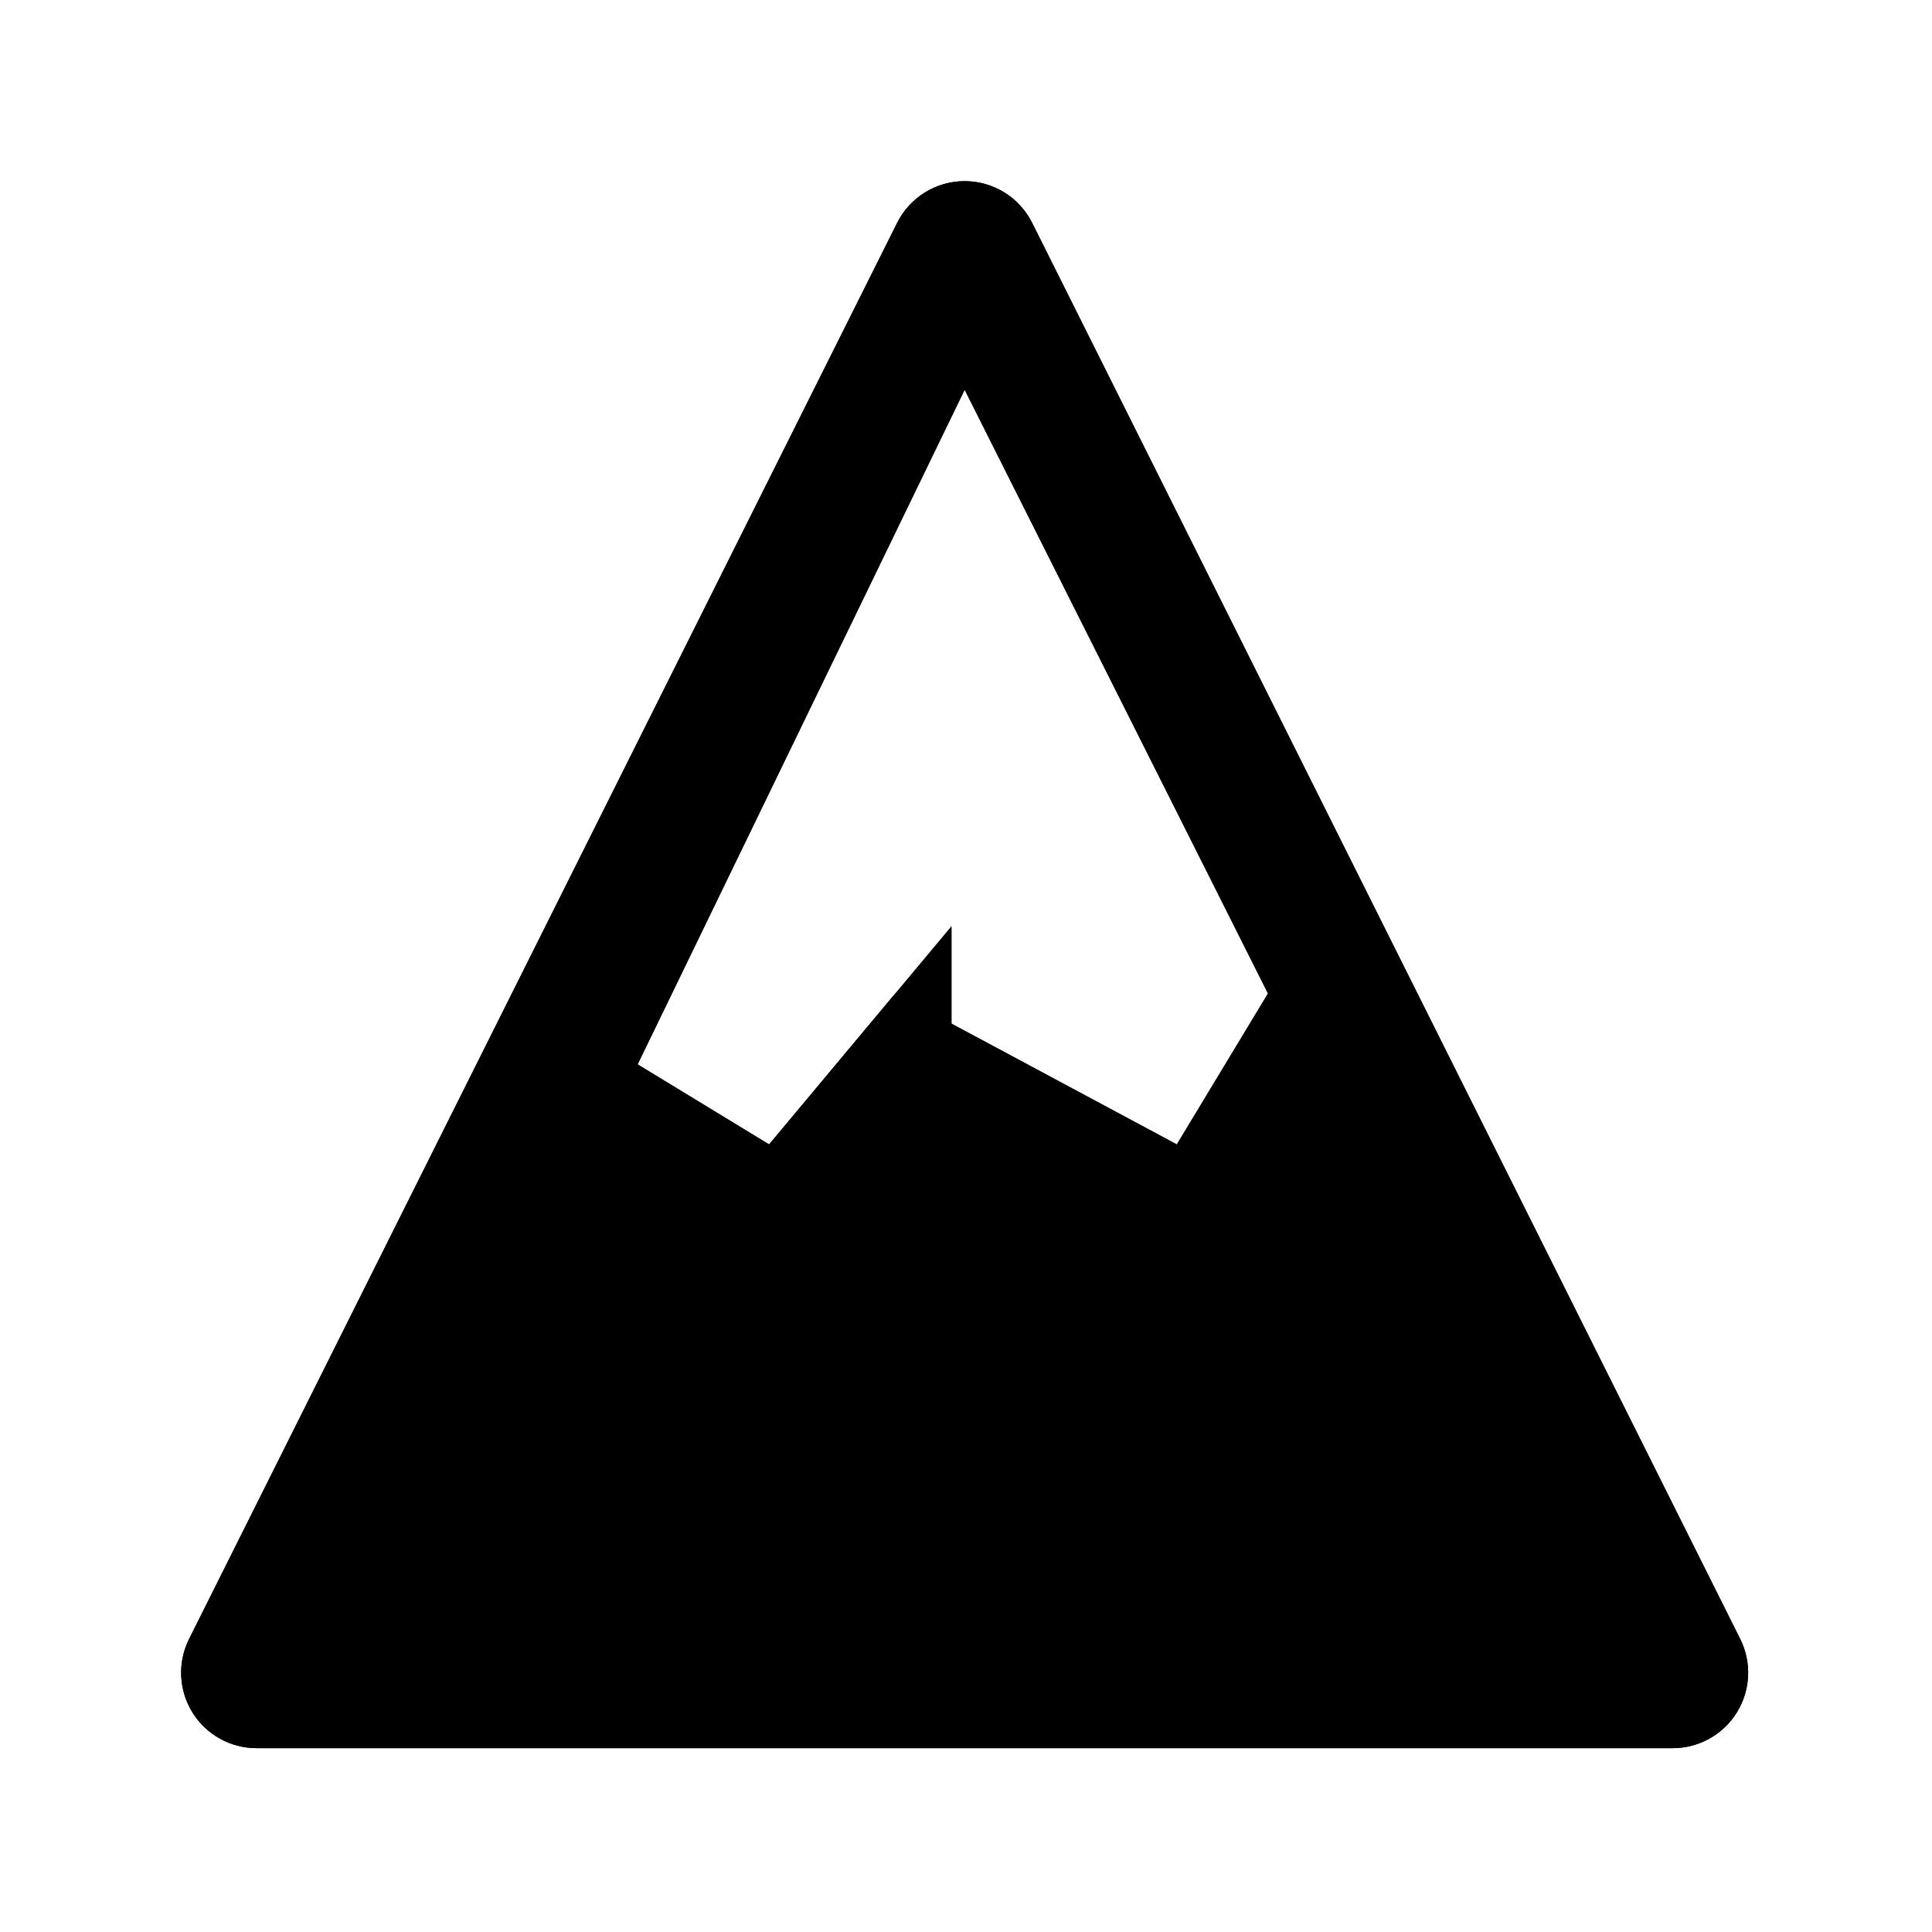
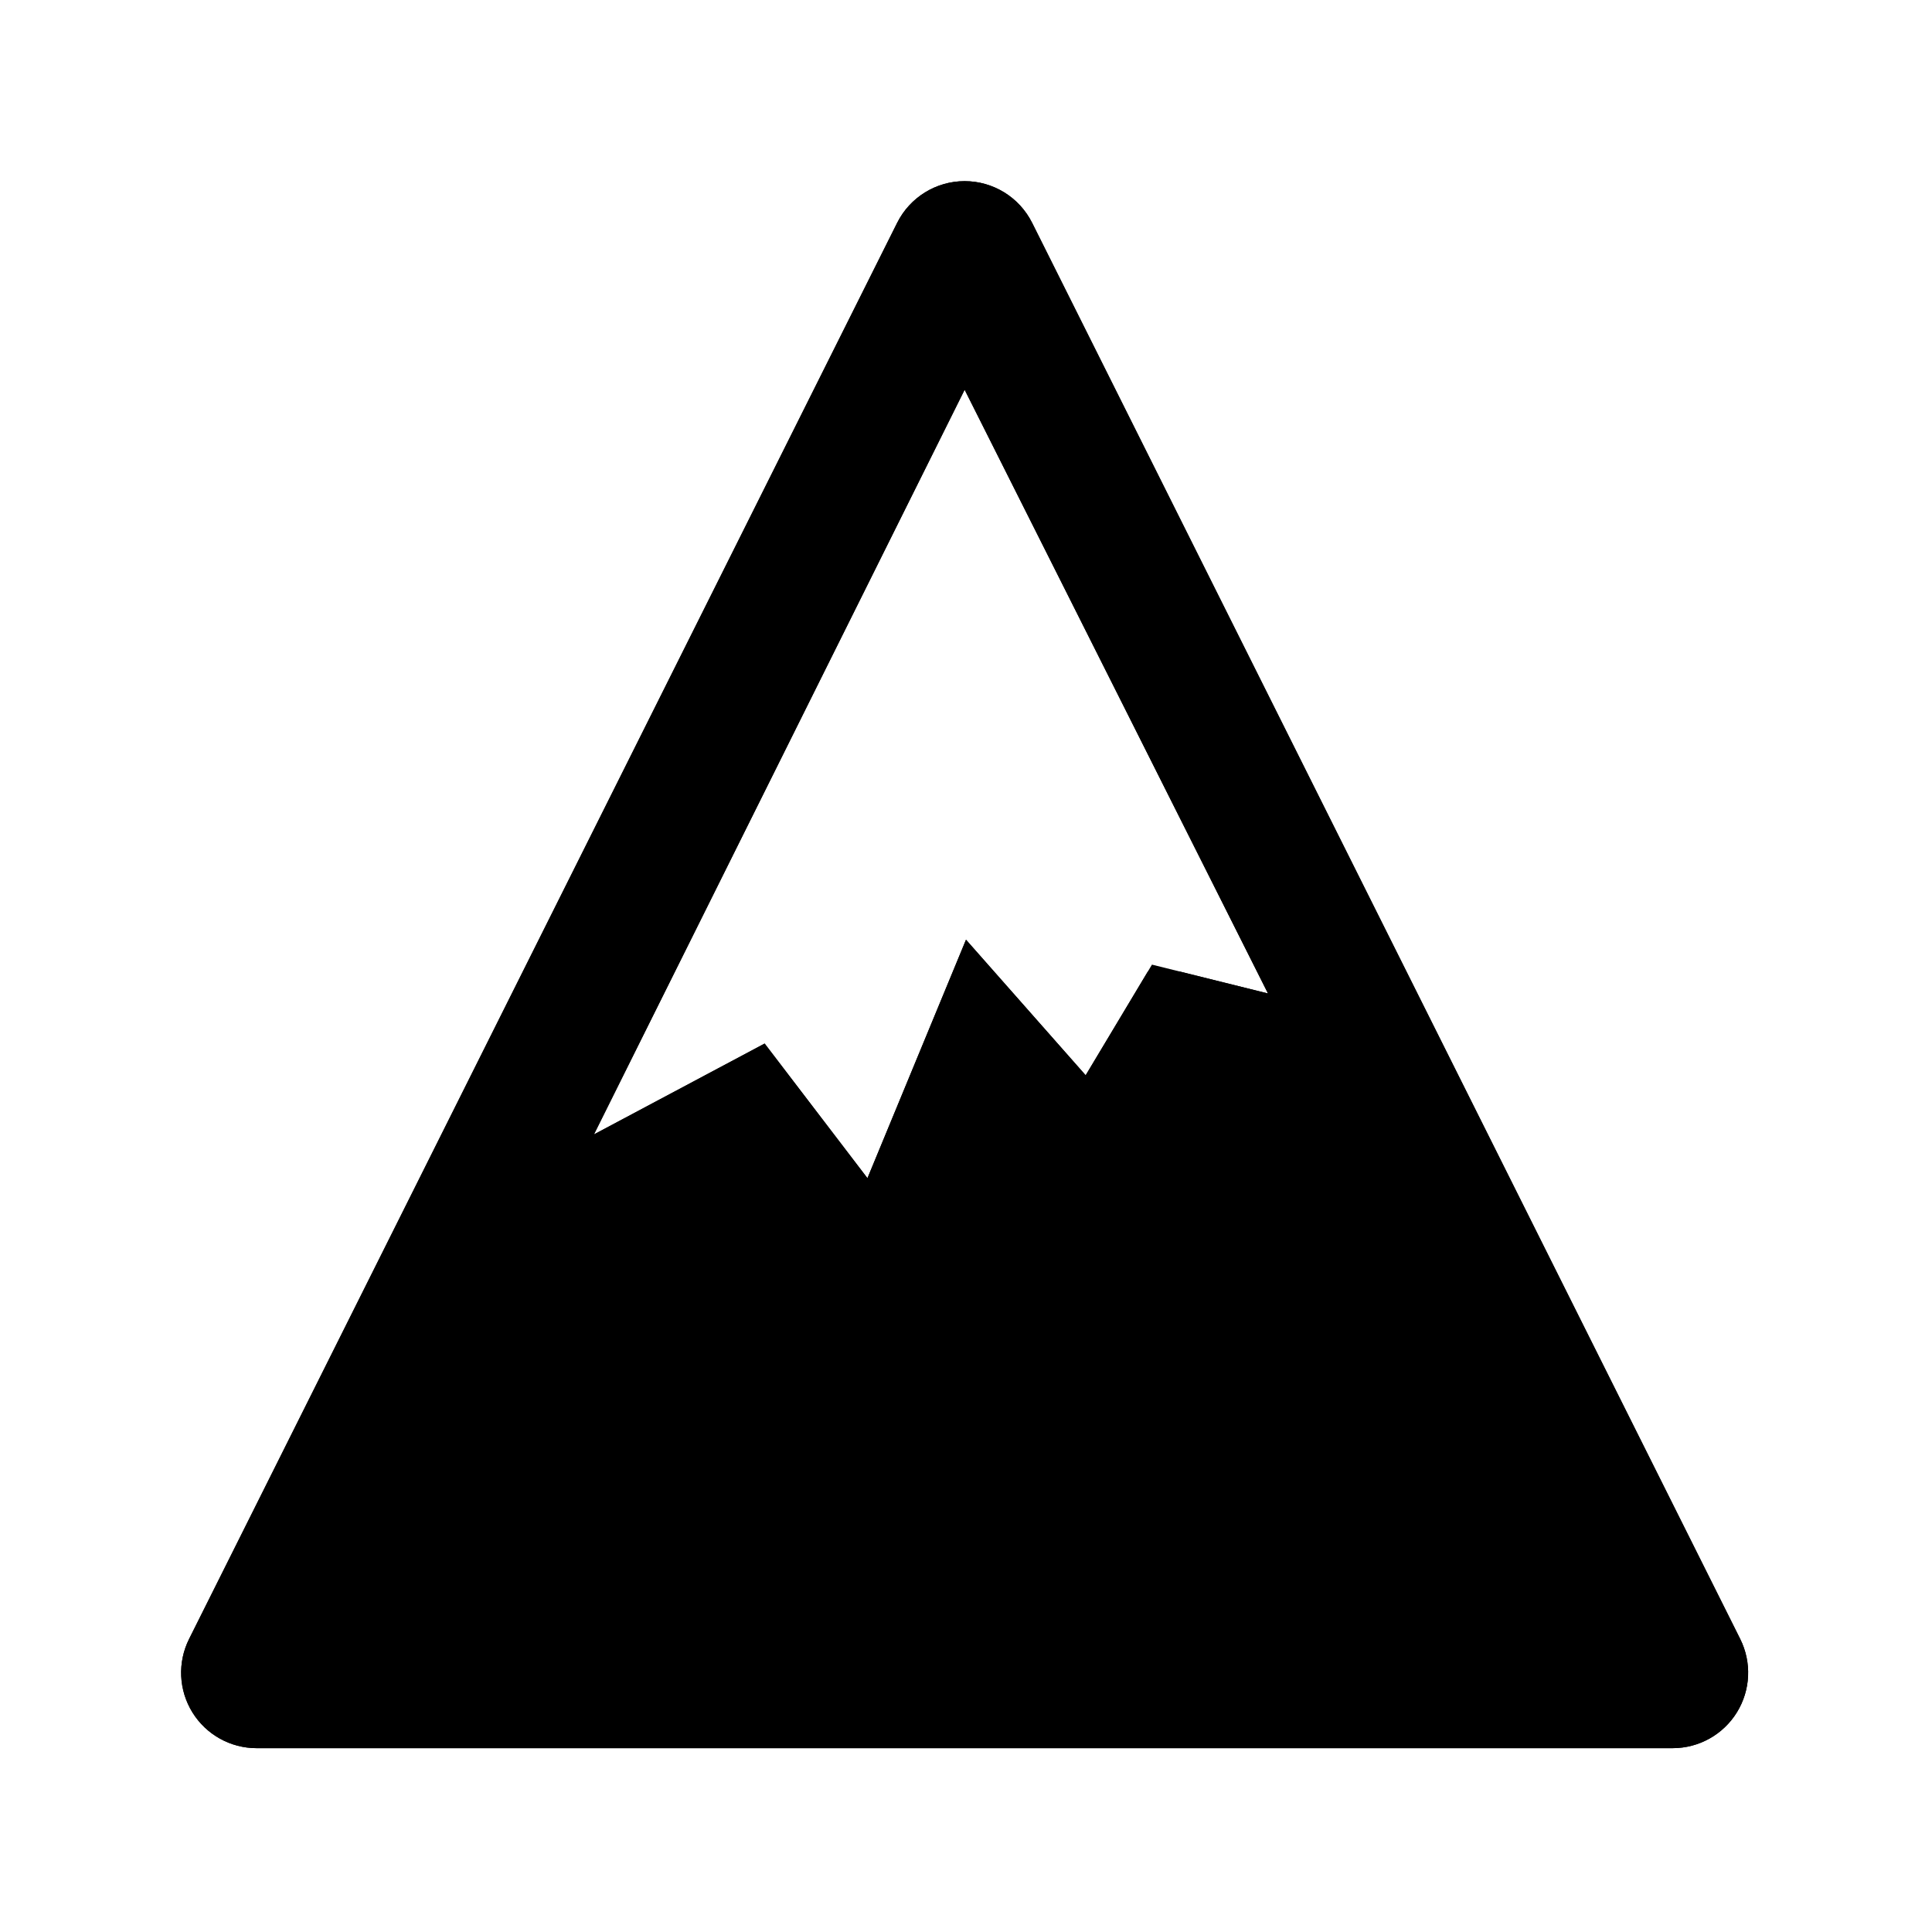
<svg xmlns="http://www.w3.org/2000/svg" xmlns:xlink="http://www.w3.org/1999/xlink" width="128" height="128">
  <defs>
-     <path d="M68.382 14.765l46.91 93.82a5 5 0 0 1-4.472 7.236H17a5 5 0 0 1-4.472-7.236l46.91-93.82a5 5 0 0 1 8.944 0zM63.91 25.821L42.244 70.516l8.71 5.305 8.358-10 18.655 10 6.04-10-20.097-40z" id="a" />
+     <path d="M68.382 14.765l46.91 93.82a5 5 0 0 1-4.472 7.236H17a5 5 0 0 1-4.472-7.236l46.91-93.82a5 5 0 0 1 8.944 0zM63.91 25.821L39.35 75.158l11.309-6.02 6.811 8.92L64 62.257l7.928 8.982 4.393-7.33 7.687 1.91-20.098-40z" id="a" />
  </defs>
  <g fill="none" fill-rule="evenodd">
    <use fill="#000" xlink:href="#a" />
-     <path stroke="#000" stroke-width="6" d="M65.699 16.107a2 2 0 0 0-3.578 0l-46.91 93.82A2 2 0 0 0 17 112.82h93.82a2 2 0 0 0 1.789-2.895l-46.91-93.82zm-5.652 53.512L51.6 79.726l-13.243-8.065 25.506-52.618 23.57 46.911-8.37 13.857L60.047 69.62z" />
+     <path stroke="#000" stroke-width="6" d="M65.699 16.107a2 2 0 0 0-3.578 0l-46.91 93.82A2 2 0 0 0 17 112.82h93.82a2 2 0 0 0 1.789-2.895l-46.91-93.82zm12.054 51.25l-5.36 8.943-7.458-8.449-6.683 16.171-8.43-11.039L32.49 82.21l31.406-63.095L89.62 70.307l-11.866-2.95z" />
  </g>
</svg>
